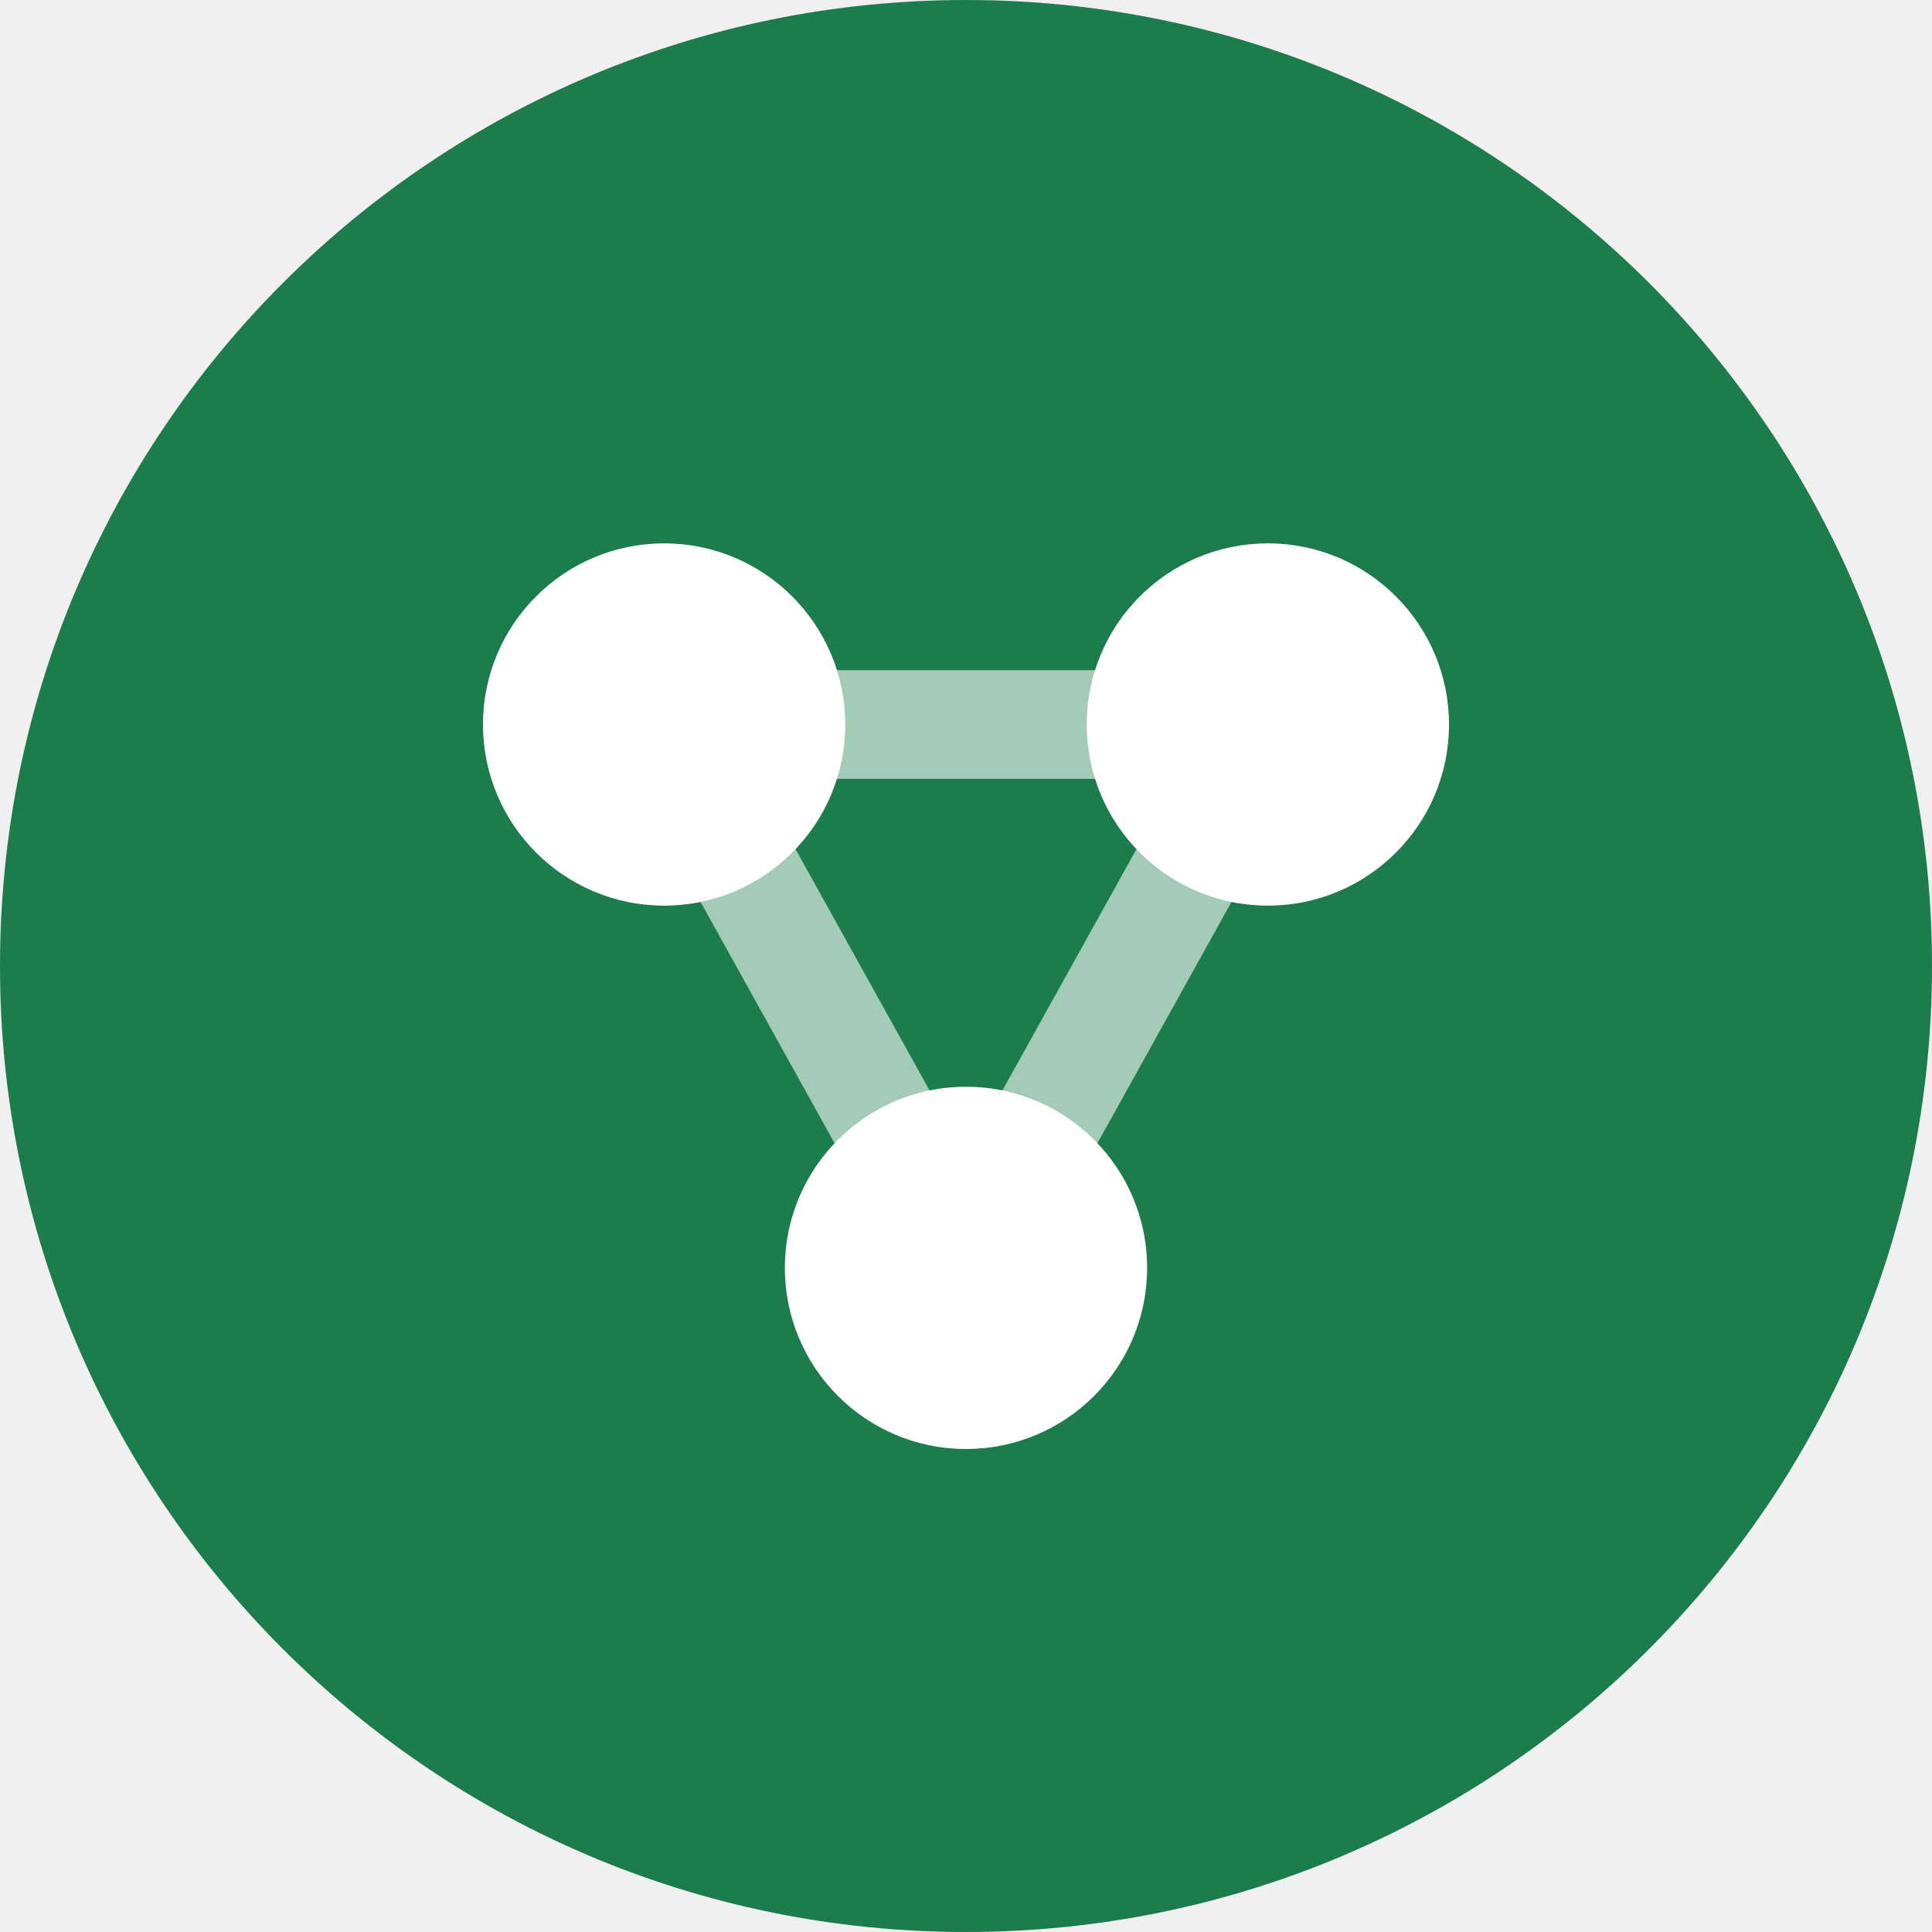
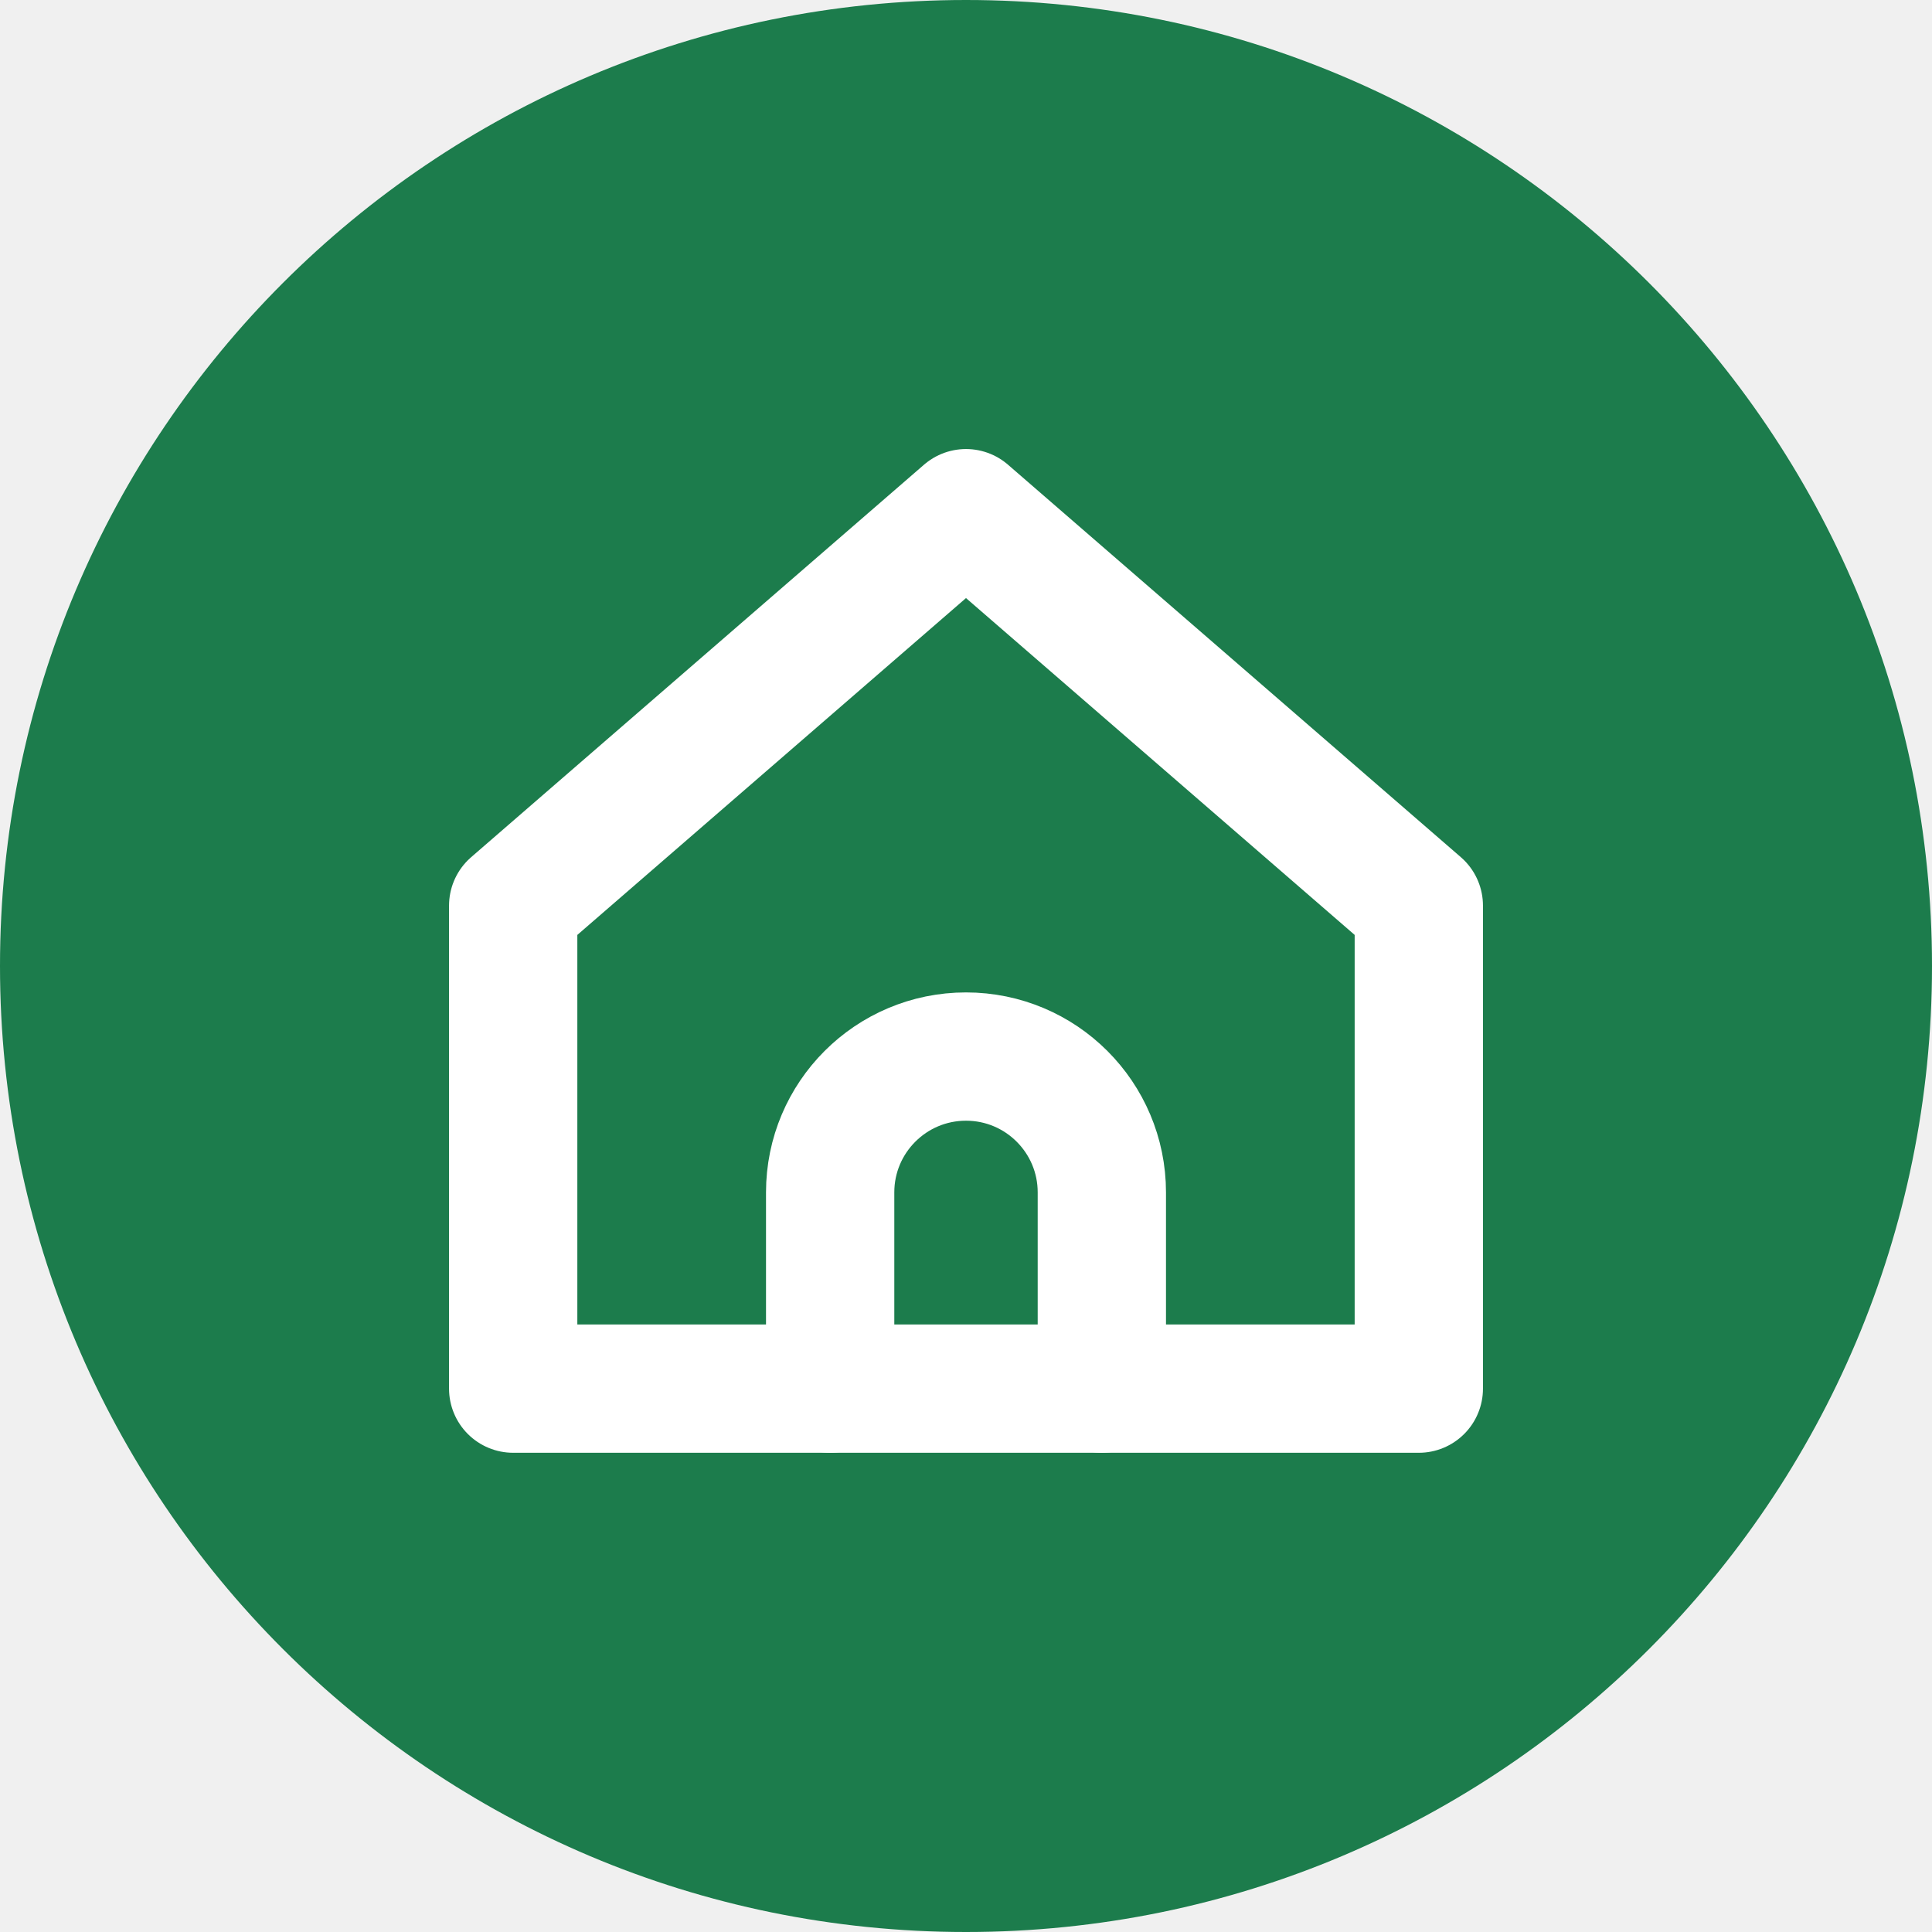
- <svg xmlns="http://www.w3.org/2000/svg" viewBox="0 0 32 32">
-   <circle cx="16" cy="16" r="16" fill="#1C7C4C" />
-   <path d="M11 12 L21 12 L16 21 Z" stroke="white" stroke-width="1.8" fill="none" opacity="0.6" />
-   <circle cx="11" cy="12" r="3" fill="white" />
-   <circle cx="21" cy="12" r="3" fill="white" />
-   <circle cx="16" cy="21" r="3" fill="white" />
+ <svg xmlns="http://www.w3.org/2000/svg" viewBox="0 0 64 64">
+   <circle cx="32" cy="32" r="32" fill="#1C7C4C" />
+   <g fill="none" stroke="#FFFFFF" stroke-width="4.25" stroke-linecap="round" stroke-linejoin="round">
+     <path d="M17 30 L32 17 L47 30 V46 H17 Z" />
+     <path d="M27.5 46 V39.5 A4.5 4.5 0 0 1 36.5 39.5 V46" />
+   </g>
</svg>
